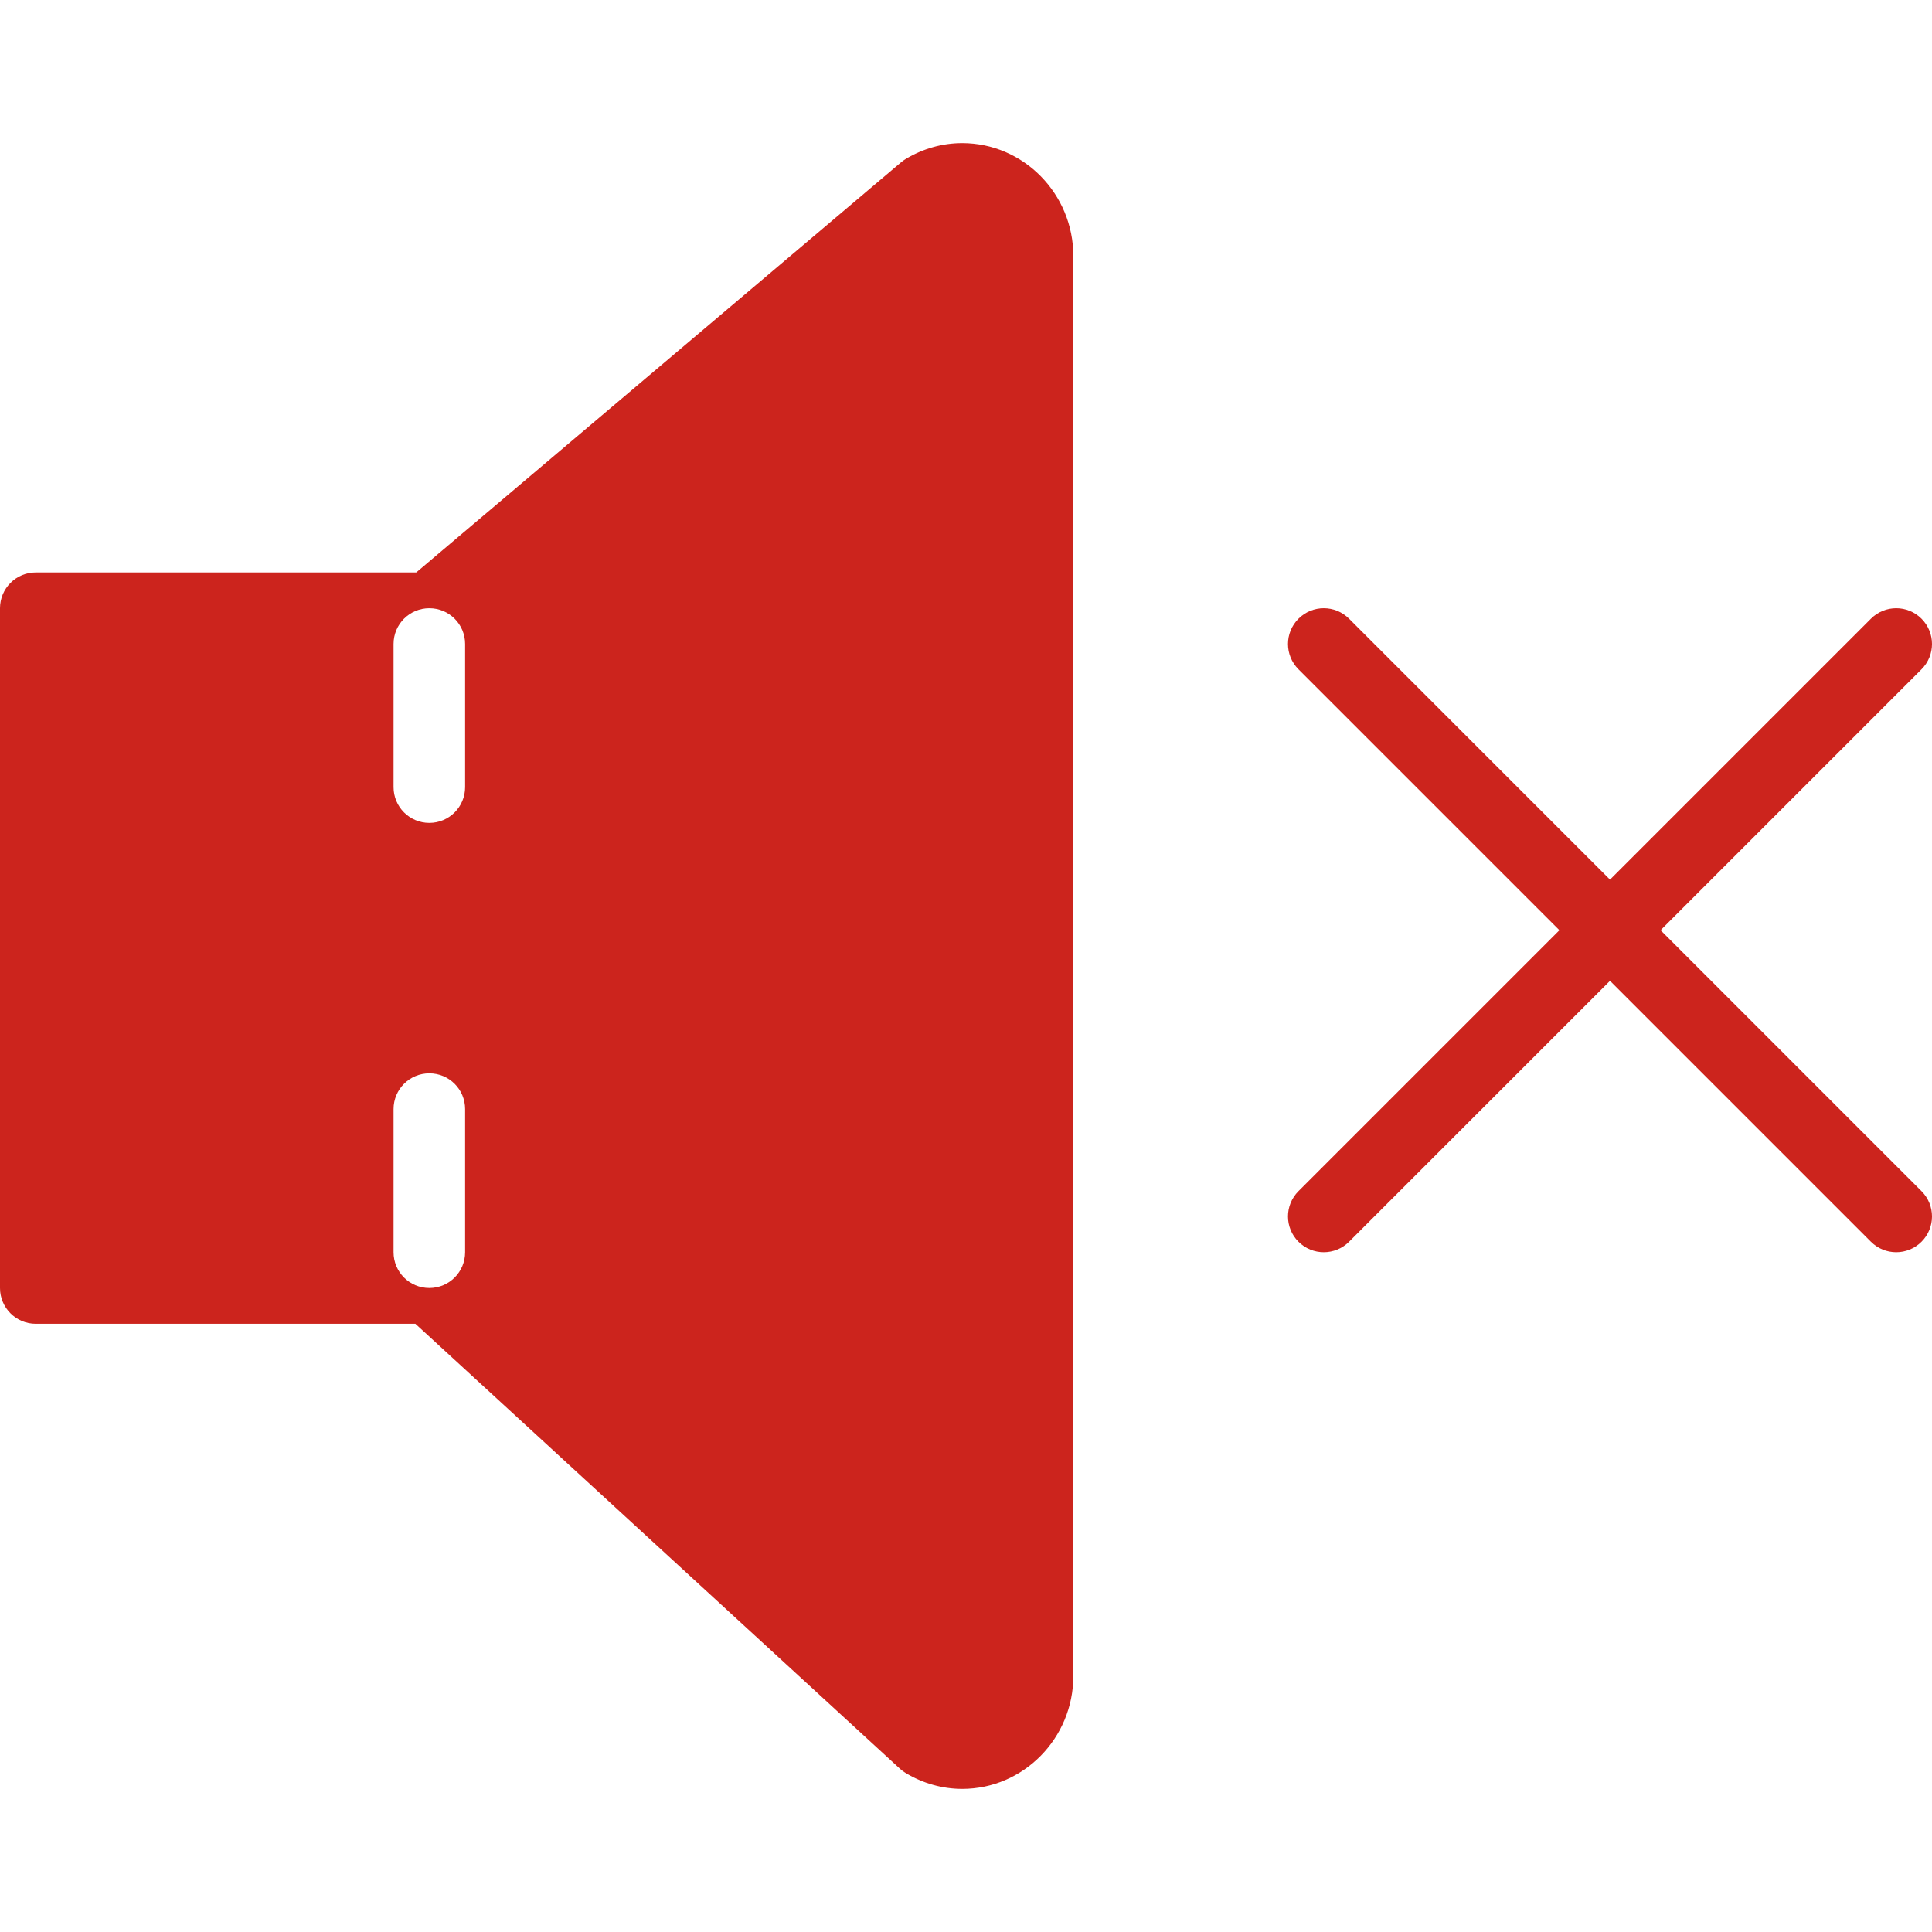
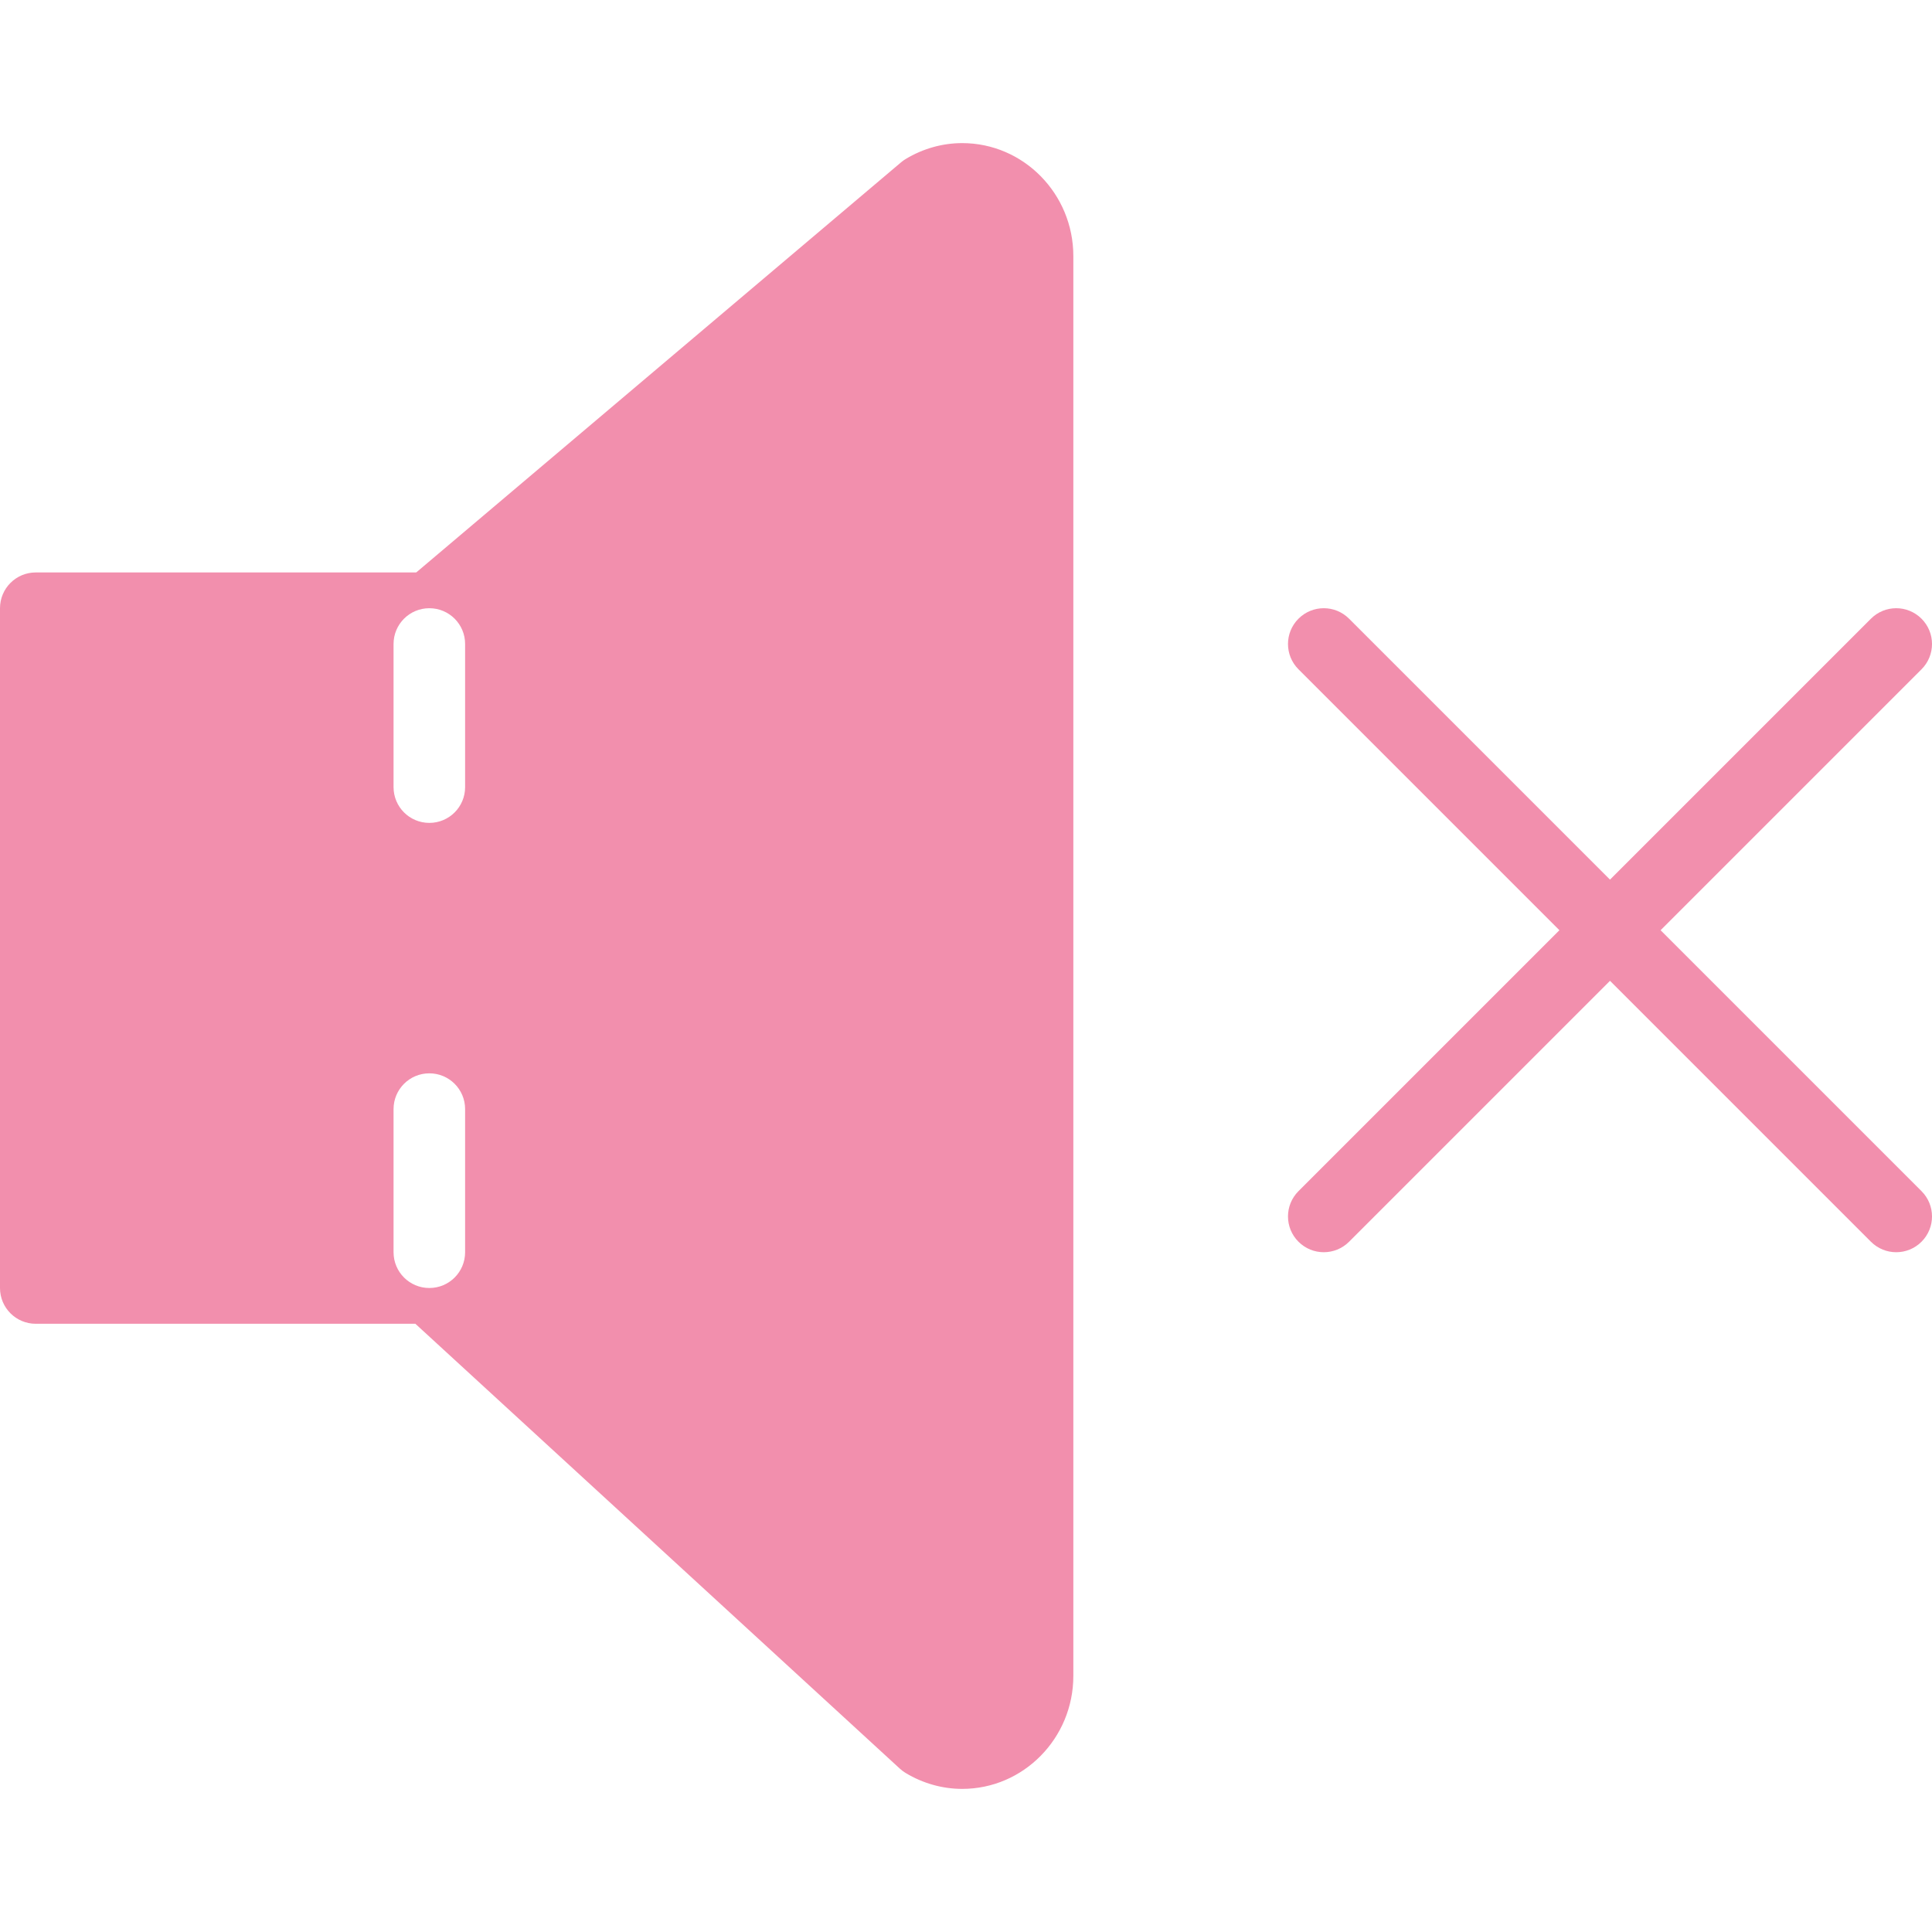
- <svg xmlns="http://www.w3.org/2000/svg" version="1.1" id="Capa_1" x="0px" y="0px" fill="#cc241d" viewBox="0 0 54 54" style="enable-background:new 0 0 54 54;" xml:space="preserve">
+ <svg xmlns="http://www.w3.org/2000/svg" version="1.1" id="Capa_1" x="0px" y="0px" fill="#F28FAD" viewBox="0 0 54 54" style="enable-background:new 0 0 54 54;" xml:space="preserve">
  <g>
    <path d="M46.414,26l7.293-7.293c0.391-0.391,0.391-1.023,0-1.414s-1.023-0.391-1.414,0L45,24.586l-7.293-7.293   c-0.391-0.391-1.023-0.391-1.414,0s-0.391,1.023,0,1.414L43.586,26l-7.293,7.293c-0.391,0.391-0.391,1.023,0,1.414   C36.488,34.902,36.744,35,37,35s0.512-0.098,0.707-0.293L45,27.414l7.293,7.293C52.488,34.902,52.744,35,53,35   s0.512-0.098,0.707-0.293c0.391-0.391,0.391-1.023,0-1.414L46.414,26z" />
    <path d="M26.894,4c-0.551,0-1.097,0.153-1.579,0.444c-0.046,0.027-0.09,0.059-0.13,0.093L11.634,16H1c-0.553,0-1,0.447-1,1v19   c0,0.553,0.447,1,1,1h10.61l13.543,12.436c0.05,0.046,0.104,0.086,0.161,0.12C25.797,49.847,26.343,50,26.894,50   C28.606,50,30,48.584,30,46.844V7.156C30,5.416,28.606,4,26.894,4z M13,35c0,0.553-0.447,1-1,1s-1-0.447-1-1v-4   c0-0.553,0.447-1,1-1s1,0.447,1,1V35z M13,22c0,0.553-0.447,1-1,1s-1-0.447-1-1v-4c0-0.553,0.447-1,1-1s1,0.447,1,1V22z" />
  </g>
  <g>
</g>
  <g>
</g>
  <g>
</g>
  <g>
</g>
  <g>
</g>
  <g>
</g>
  <g>
</g>
  <g>
</g>
  <g>
</g>
  <g>
</g>
  <g>
</g>
  <g>
</g>
  <g>
</g>
  <g>
</g>
  <g>
</g>
</svg>
